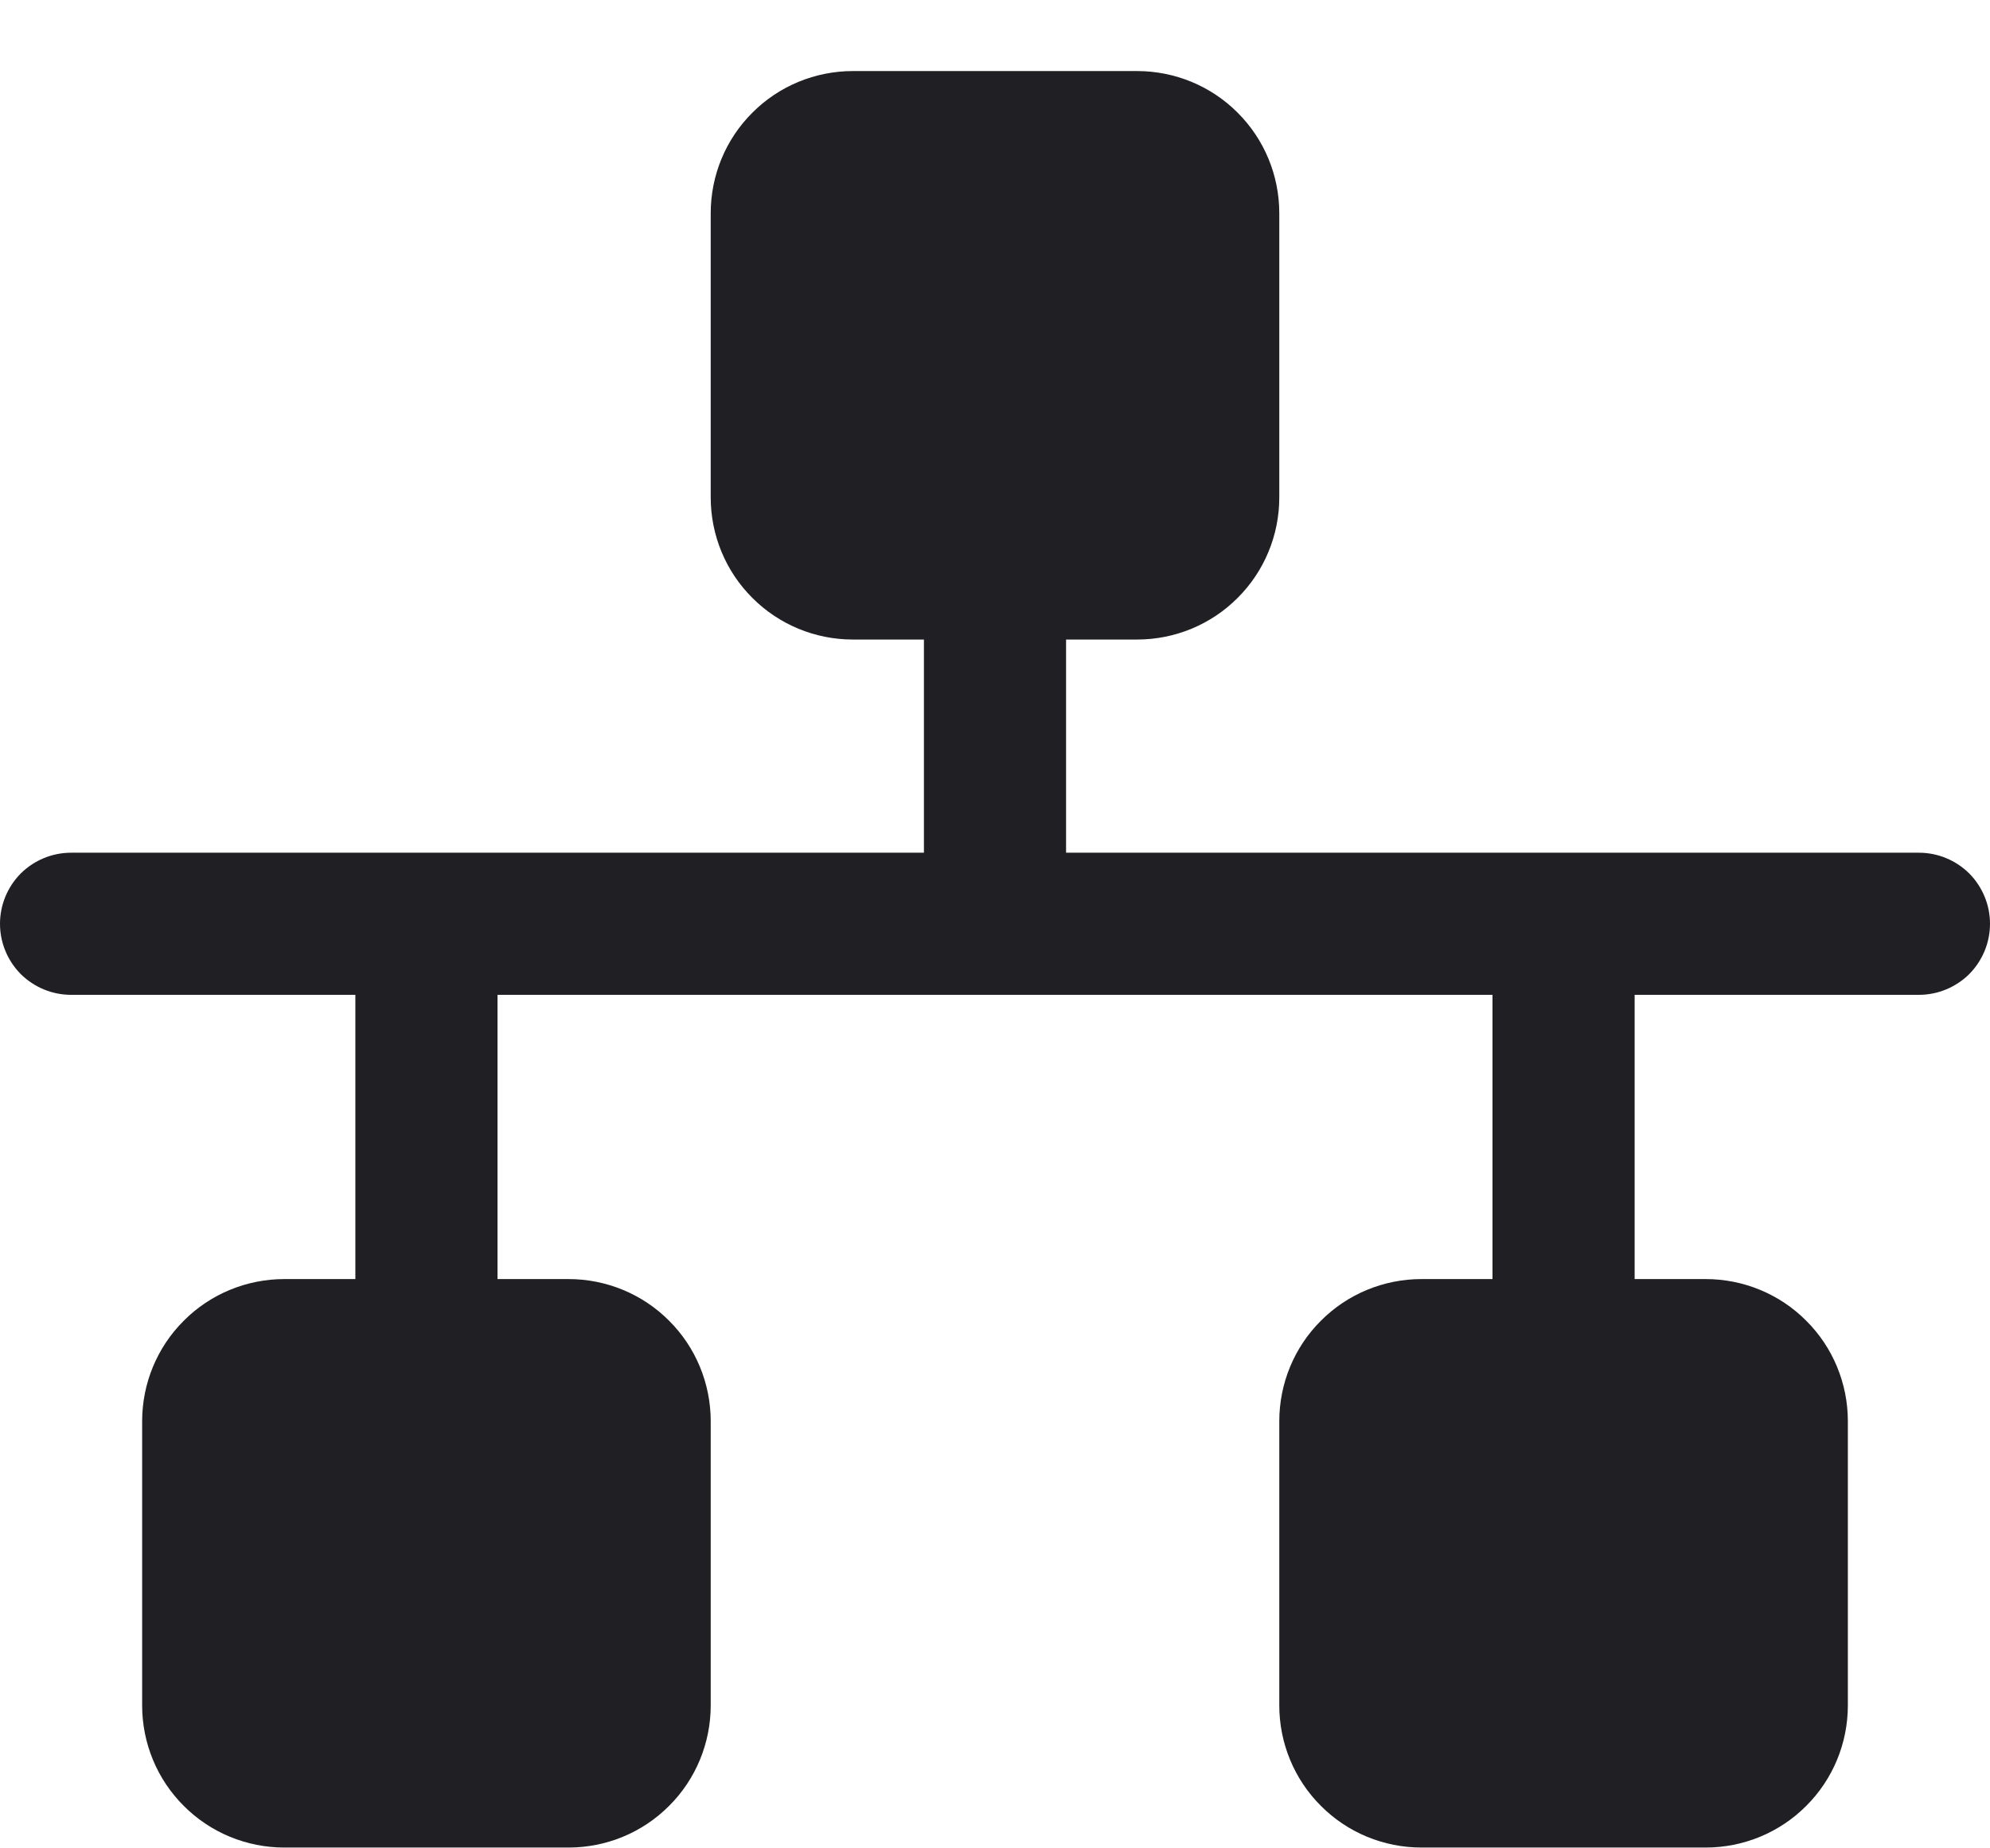
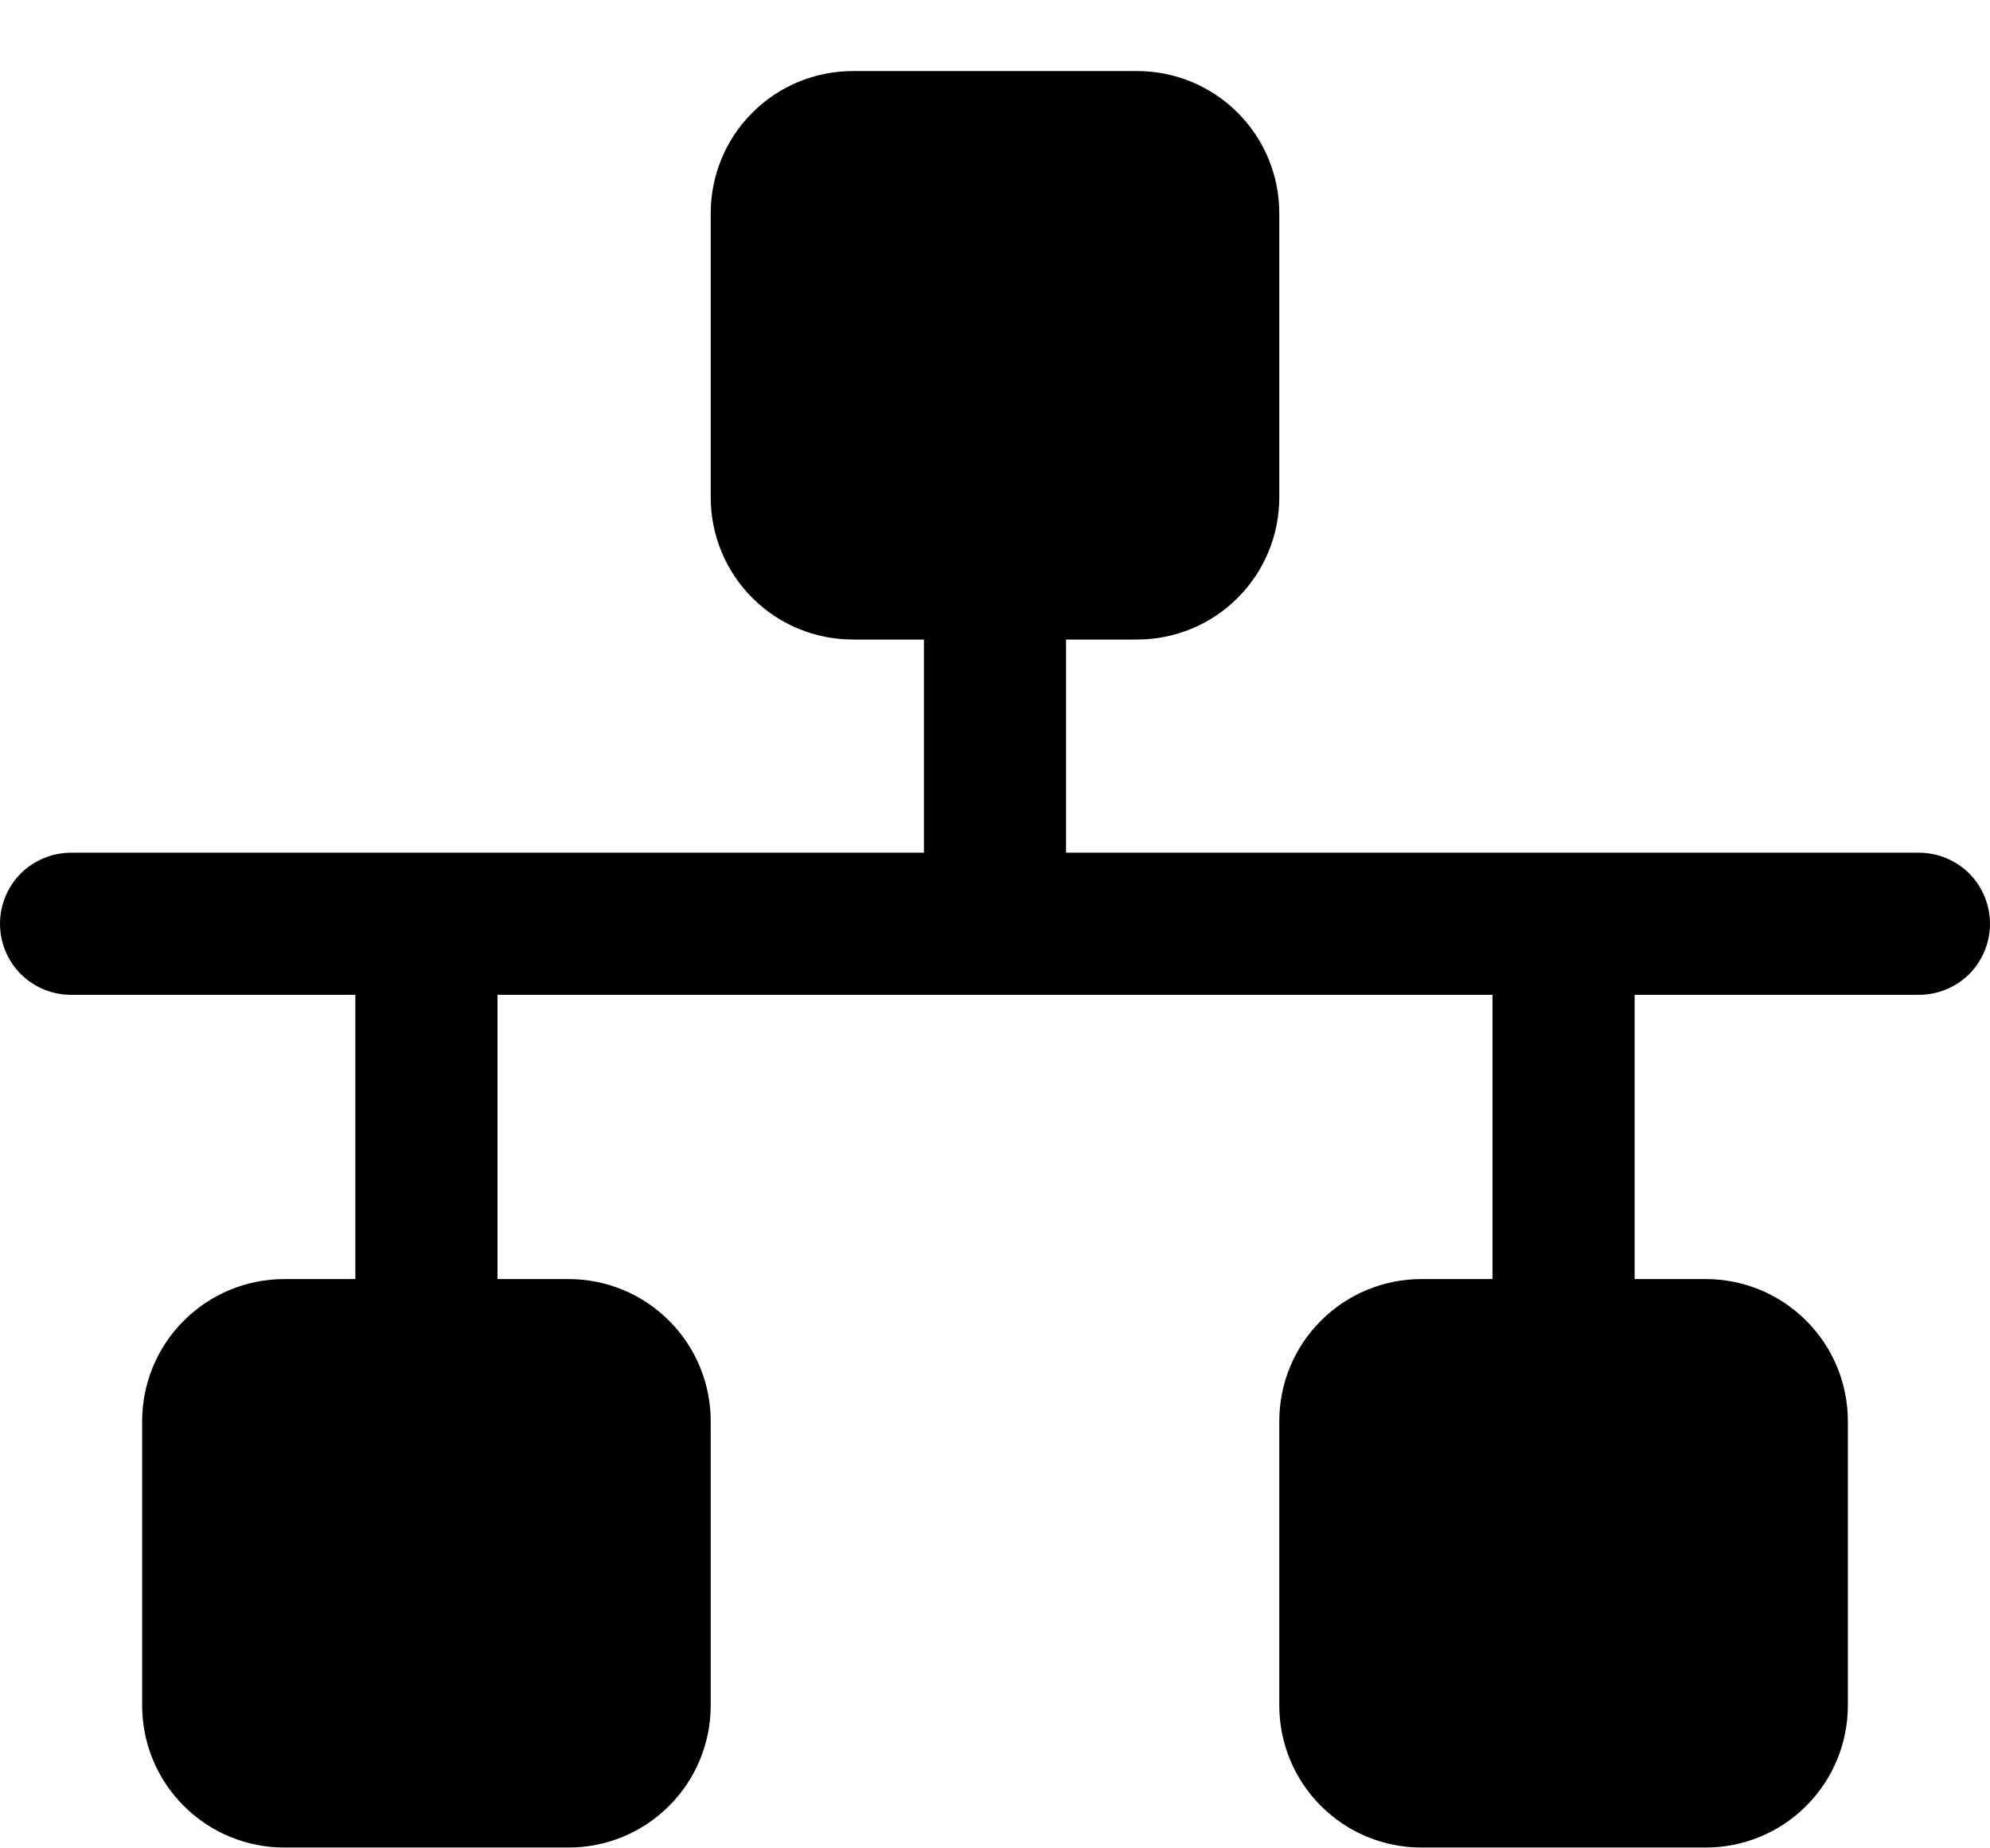
- <svg xmlns="http://www.w3.org/2000/svg" width="14" height="13" viewBox="0 0 14 13" fill="none">
-   <path d="M14 6.5C14 6.633 13.947 6.76 13.854 6.854C13.76 6.947 13.633 7 13.5 7H11.5V9H12C12.265 9 12.52 9.105 12.707 9.293C12.895 9.48 13 9.735 13 10V12C13 12.265 12.895 12.52 12.707 12.707C12.52 12.895 12.265 13 12 13H10C9.735 13 9.48 12.895 9.293 12.707C9.105 12.52 9 12.265 9 12V10C9 9.735 9.105 9.48 9.293 9.293C9.48 9.105 9.735 9 10 9H10.5V7H3.5V9H4C4.265 9 4.52 9.105 4.707 9.293C4.895 9.48 5 9.735 5 10V12C5 12.265 4.895 12.52 4.707 12.707C4.52 12.895 4.265 13 4 13H2C1.735 13 1.48 12.895 1.293 12.707C1.105 12.52 1 12.265 1 12V10C1 9.735 1.105 9.48 1.293 9.293C1.48 9.105 1.735 9 2 9H2.5V7H0.5C0.367 7 0.24 6.947 0.146 6.854C0.053 6.76 0 6.633 0 6.5C0 6.367 0.053 6.24 0.146 6.146C0.24 6.053 0.367 6 0.5 6H6.5V4.5H6C5.735 4.5 5.48 4.395 5.293 4.207C5.105 4.02 5 3.765 5 3.5V1.5C5 1.235 5.105 0.98 5.293 0.793C5.48 0.605 5.735 0.5 6 0.5H8C8.265 0.5 8.52 0.605 8.707 0.793C8.895 0.98 9 1.235 9 1.5V3.5C9 3.765 8.895 4.02 8.707 4.207C8.52 4.395 8.265 4.5 8 4.5H7.5V6H13.5C13.633 6 13.76 6.053 13.854 6.146C13.947 6.24 14 6.367 14 6.5Z" fill="#201F24" />
+ <svg xmlns="http://www.w3.org/2000/svg" viewBox="0 0 14 13">
+   <path d="M14 6.5C14 6.633 13.947 6.76 13.854 6.854C13.76 6.947 13.633 7 13.5 7H11.5V9H12C12.265 9 12.52 9.105 12.707 9.293C12.895 9.48 13 9.735 13 10V12C13 12.265 12.895 12.52 12.707 12.707C12.52 12.895 12.265 13 12 13H10C9.735 13 9.48 12.895 9.293 12.707C9.105 12.52 9 12.265 9 12V10C9 9.735 9.105 9.48 9.293 9.293C9.48 9.105 9.735 9 10 9H10.5V7H3.5V9H4C4.265 9 4.52 9.105 4.707 9.293C4.895 9.48 5 9.735 5 10V12C5 12.265 4.895 12.52 4.707 12.707C4.52 12.895 4.265 13 4 13H2C1.735 13 1.48 12.895 1.293 12.707C1.105 12.52 1 12.265 1 12V10C1 9.735 1.105 9.48 1.293 9.293C1.48 9.105 1.735 9 2 9H2.5V7H0.5C0.367 7 0.24 6.947 0.146 6.854C0.053 6.76 0 6.633 0 6.5C0 6.367 0.053 6.24 0.146 6.146C0.24 6.053 0.367 6 0.5 6H6.5V4.5H6C5.735 4.5 5.48 4.395 5.293 4.207C5.105 4.02 5 3.765 5 3.5V1.5C5 1.235 5.105 0.98 5.293 0.793C5.48 0.605 5.735 0.5 6 0.5H8C8.265 0.5 8.52 0.605 8.707 0.793C8.895 0.98 9 1.235 9 1.5V3.5C9 3.765 8.895 4.02 8.707 4.207C8.52 4.395 8.265 4.5 8 4.5H7.5V6H13.5C13.633 6 13.76 6.053 13.854 6.146C13.947 6.24 14 6.367 14 6.5Z" />
</svg>
